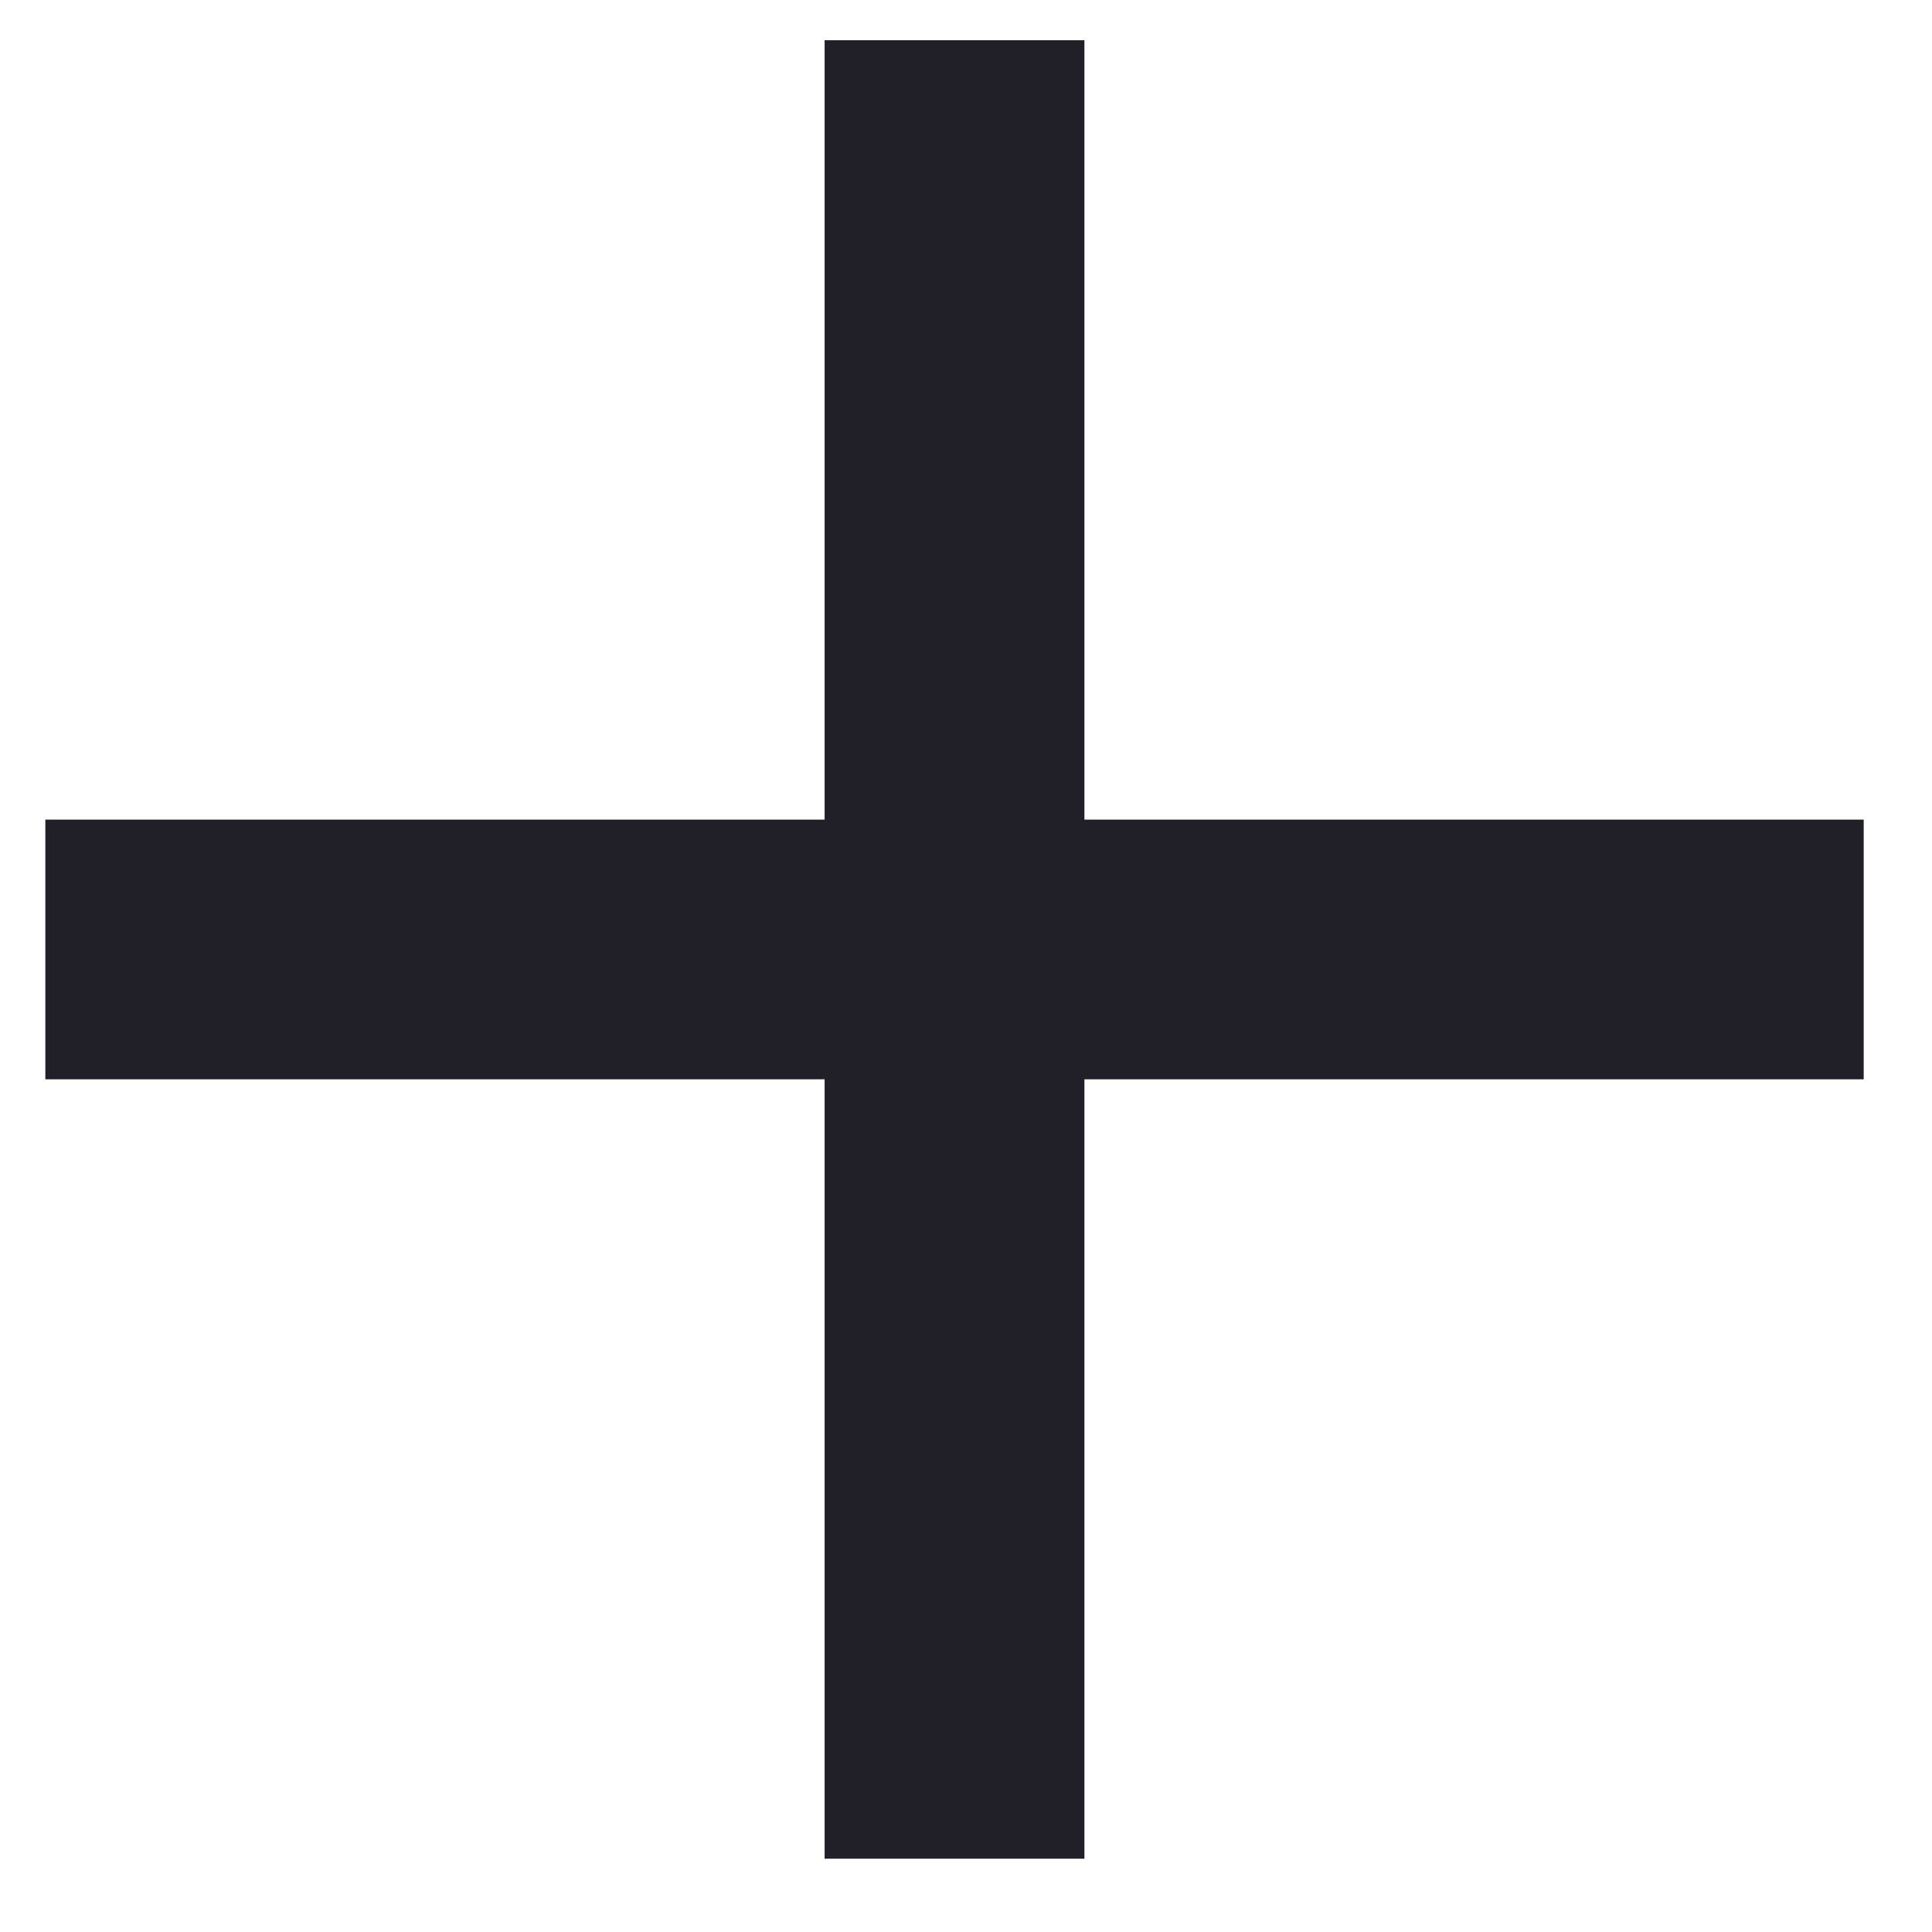
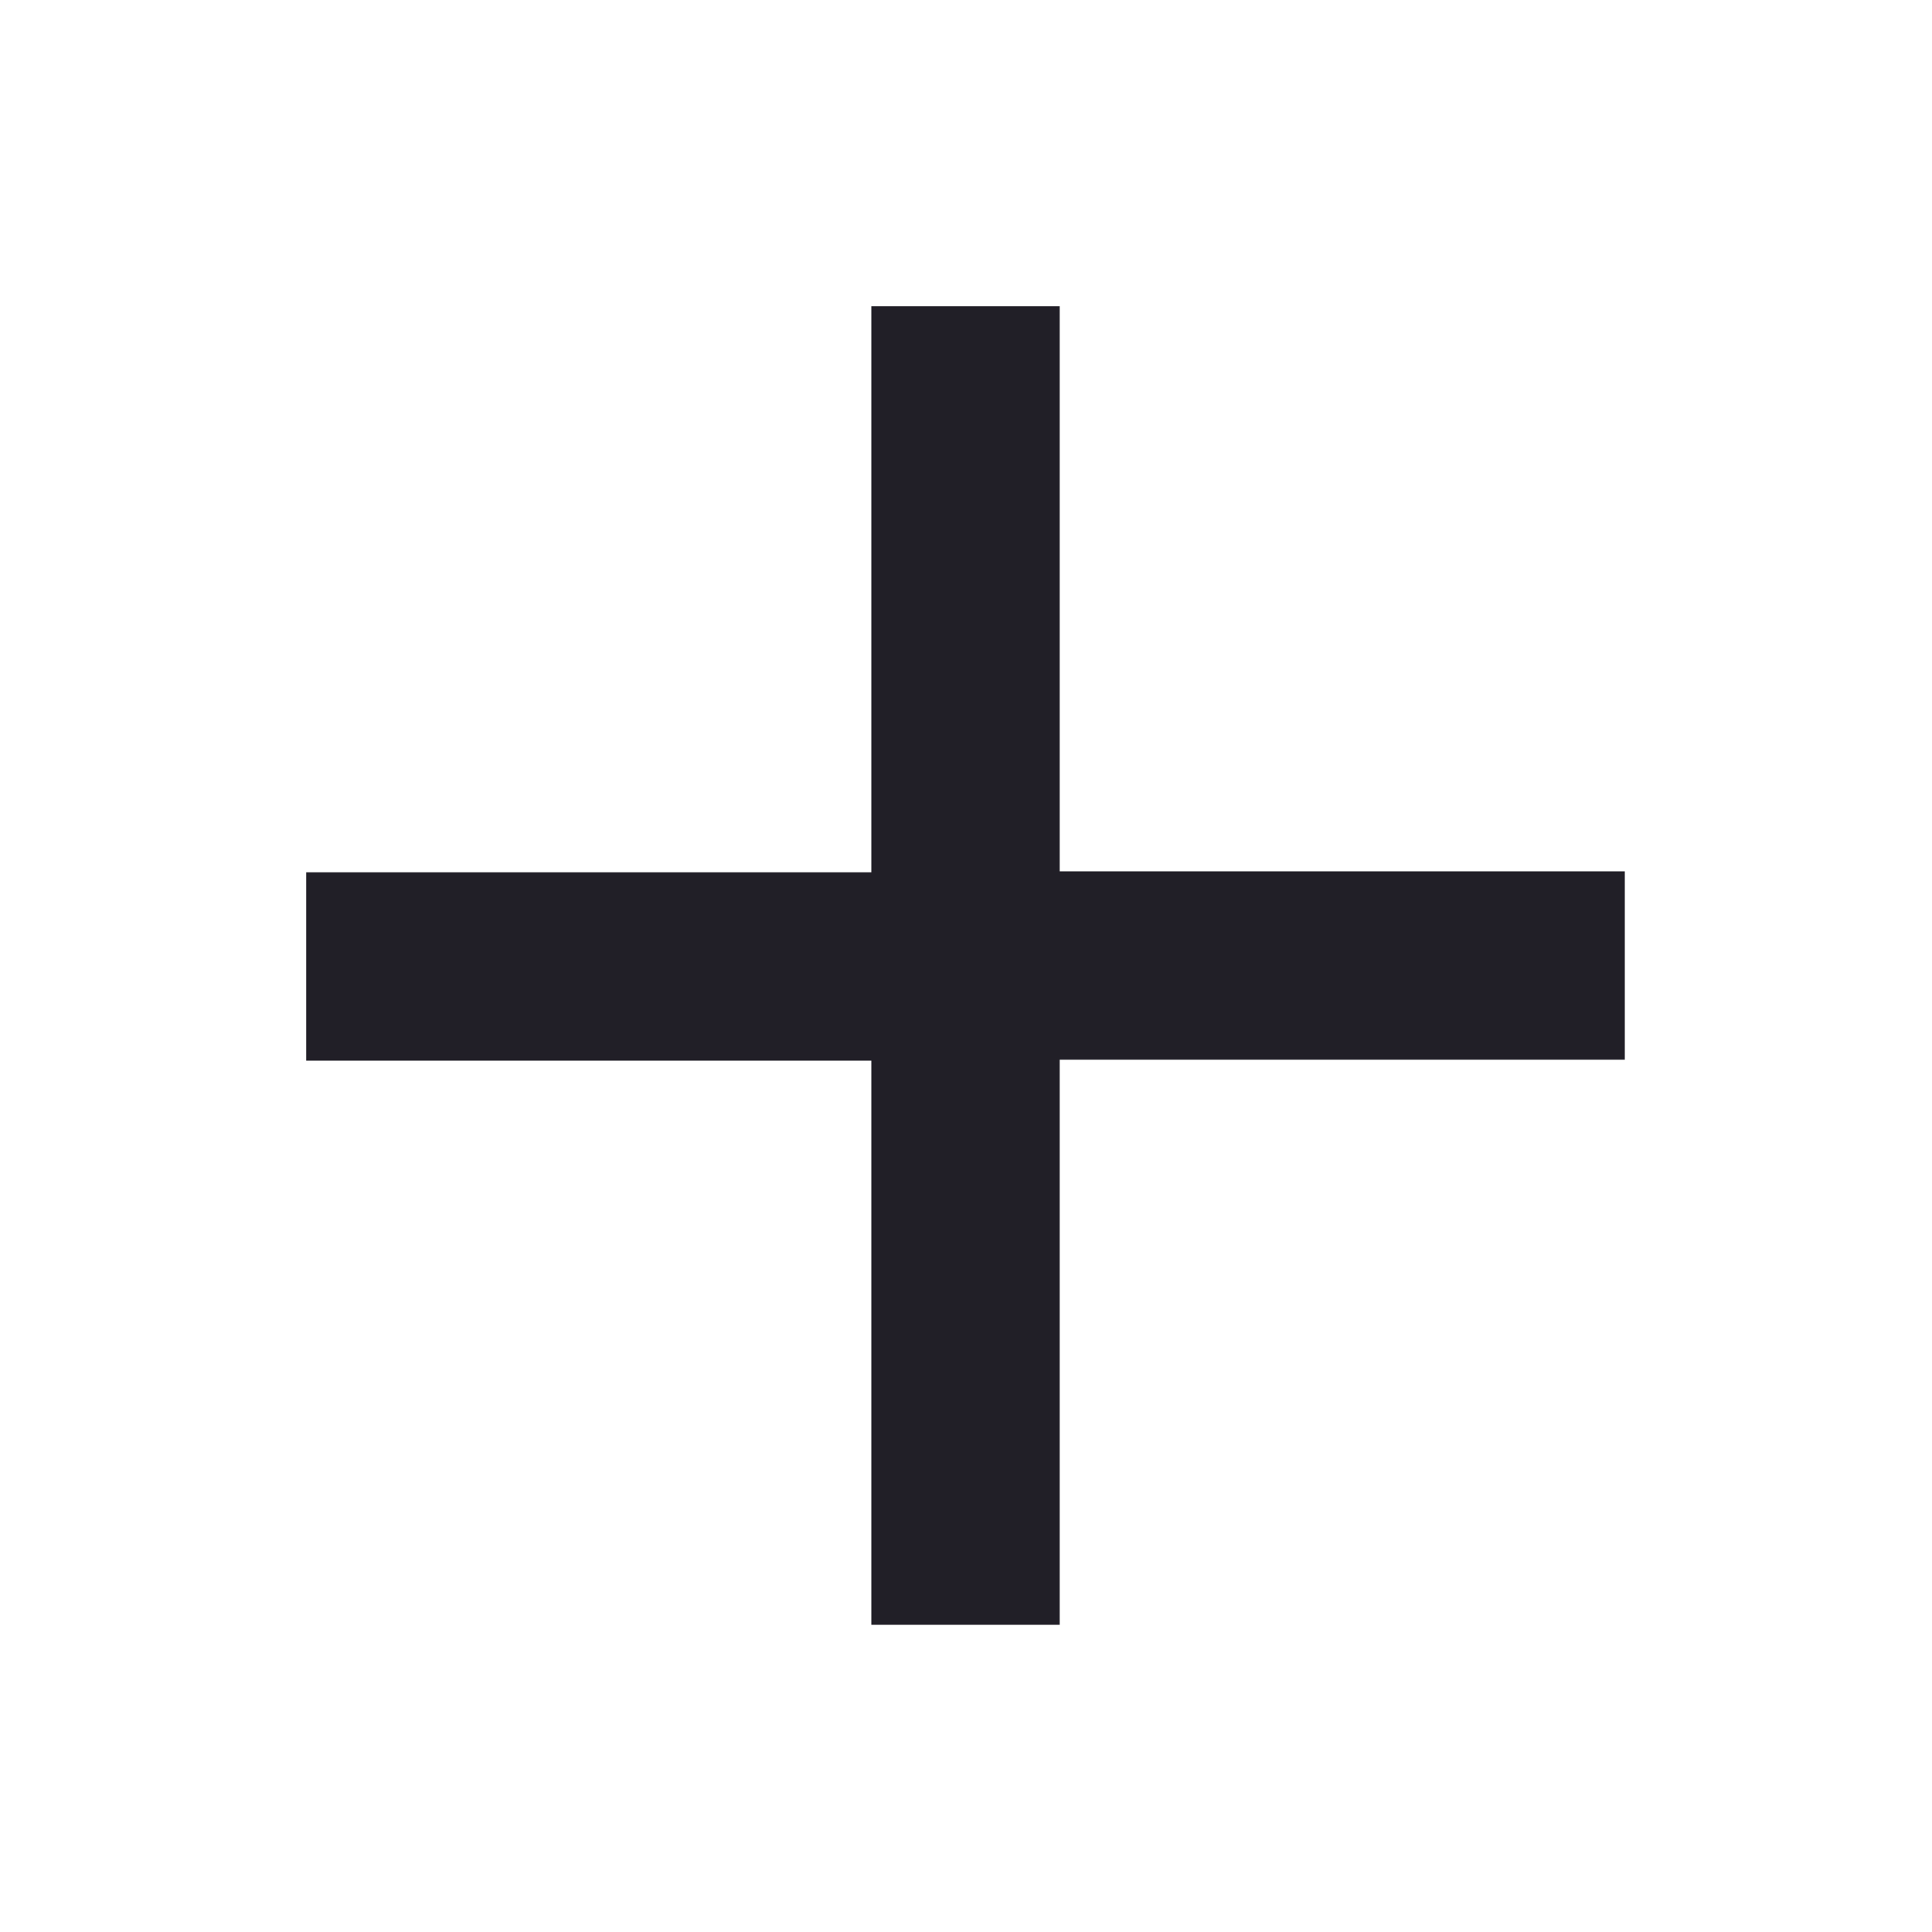
- <svg xmlns="http://www.w3.org/2000/svg" width="17" height="17" viewBox="0 0 17 17" fill="none">
-   <path d="M7.256 9.497H0.399V7.212H7.256V0.354H9.542V7.212H16.399V9.497H9.542V16.355H7.256V9.497Z" fill="#211F27" />
+ <svg xmlns="http://www.w3.org/2000/svg" id="Layer_1" viewBox="0 0 20 20">
+   <defs>
+     <style>.cls-1{fill:#211f27;}</style>
+   </defs>
+   <path class="cls-1" d="m9.02,10.98H3.17v-1.95h5.85V3.17h1.95v5.85h5.85v1.95h-5.85v5.85h-1.95v-5.85Z" />
</svg>
